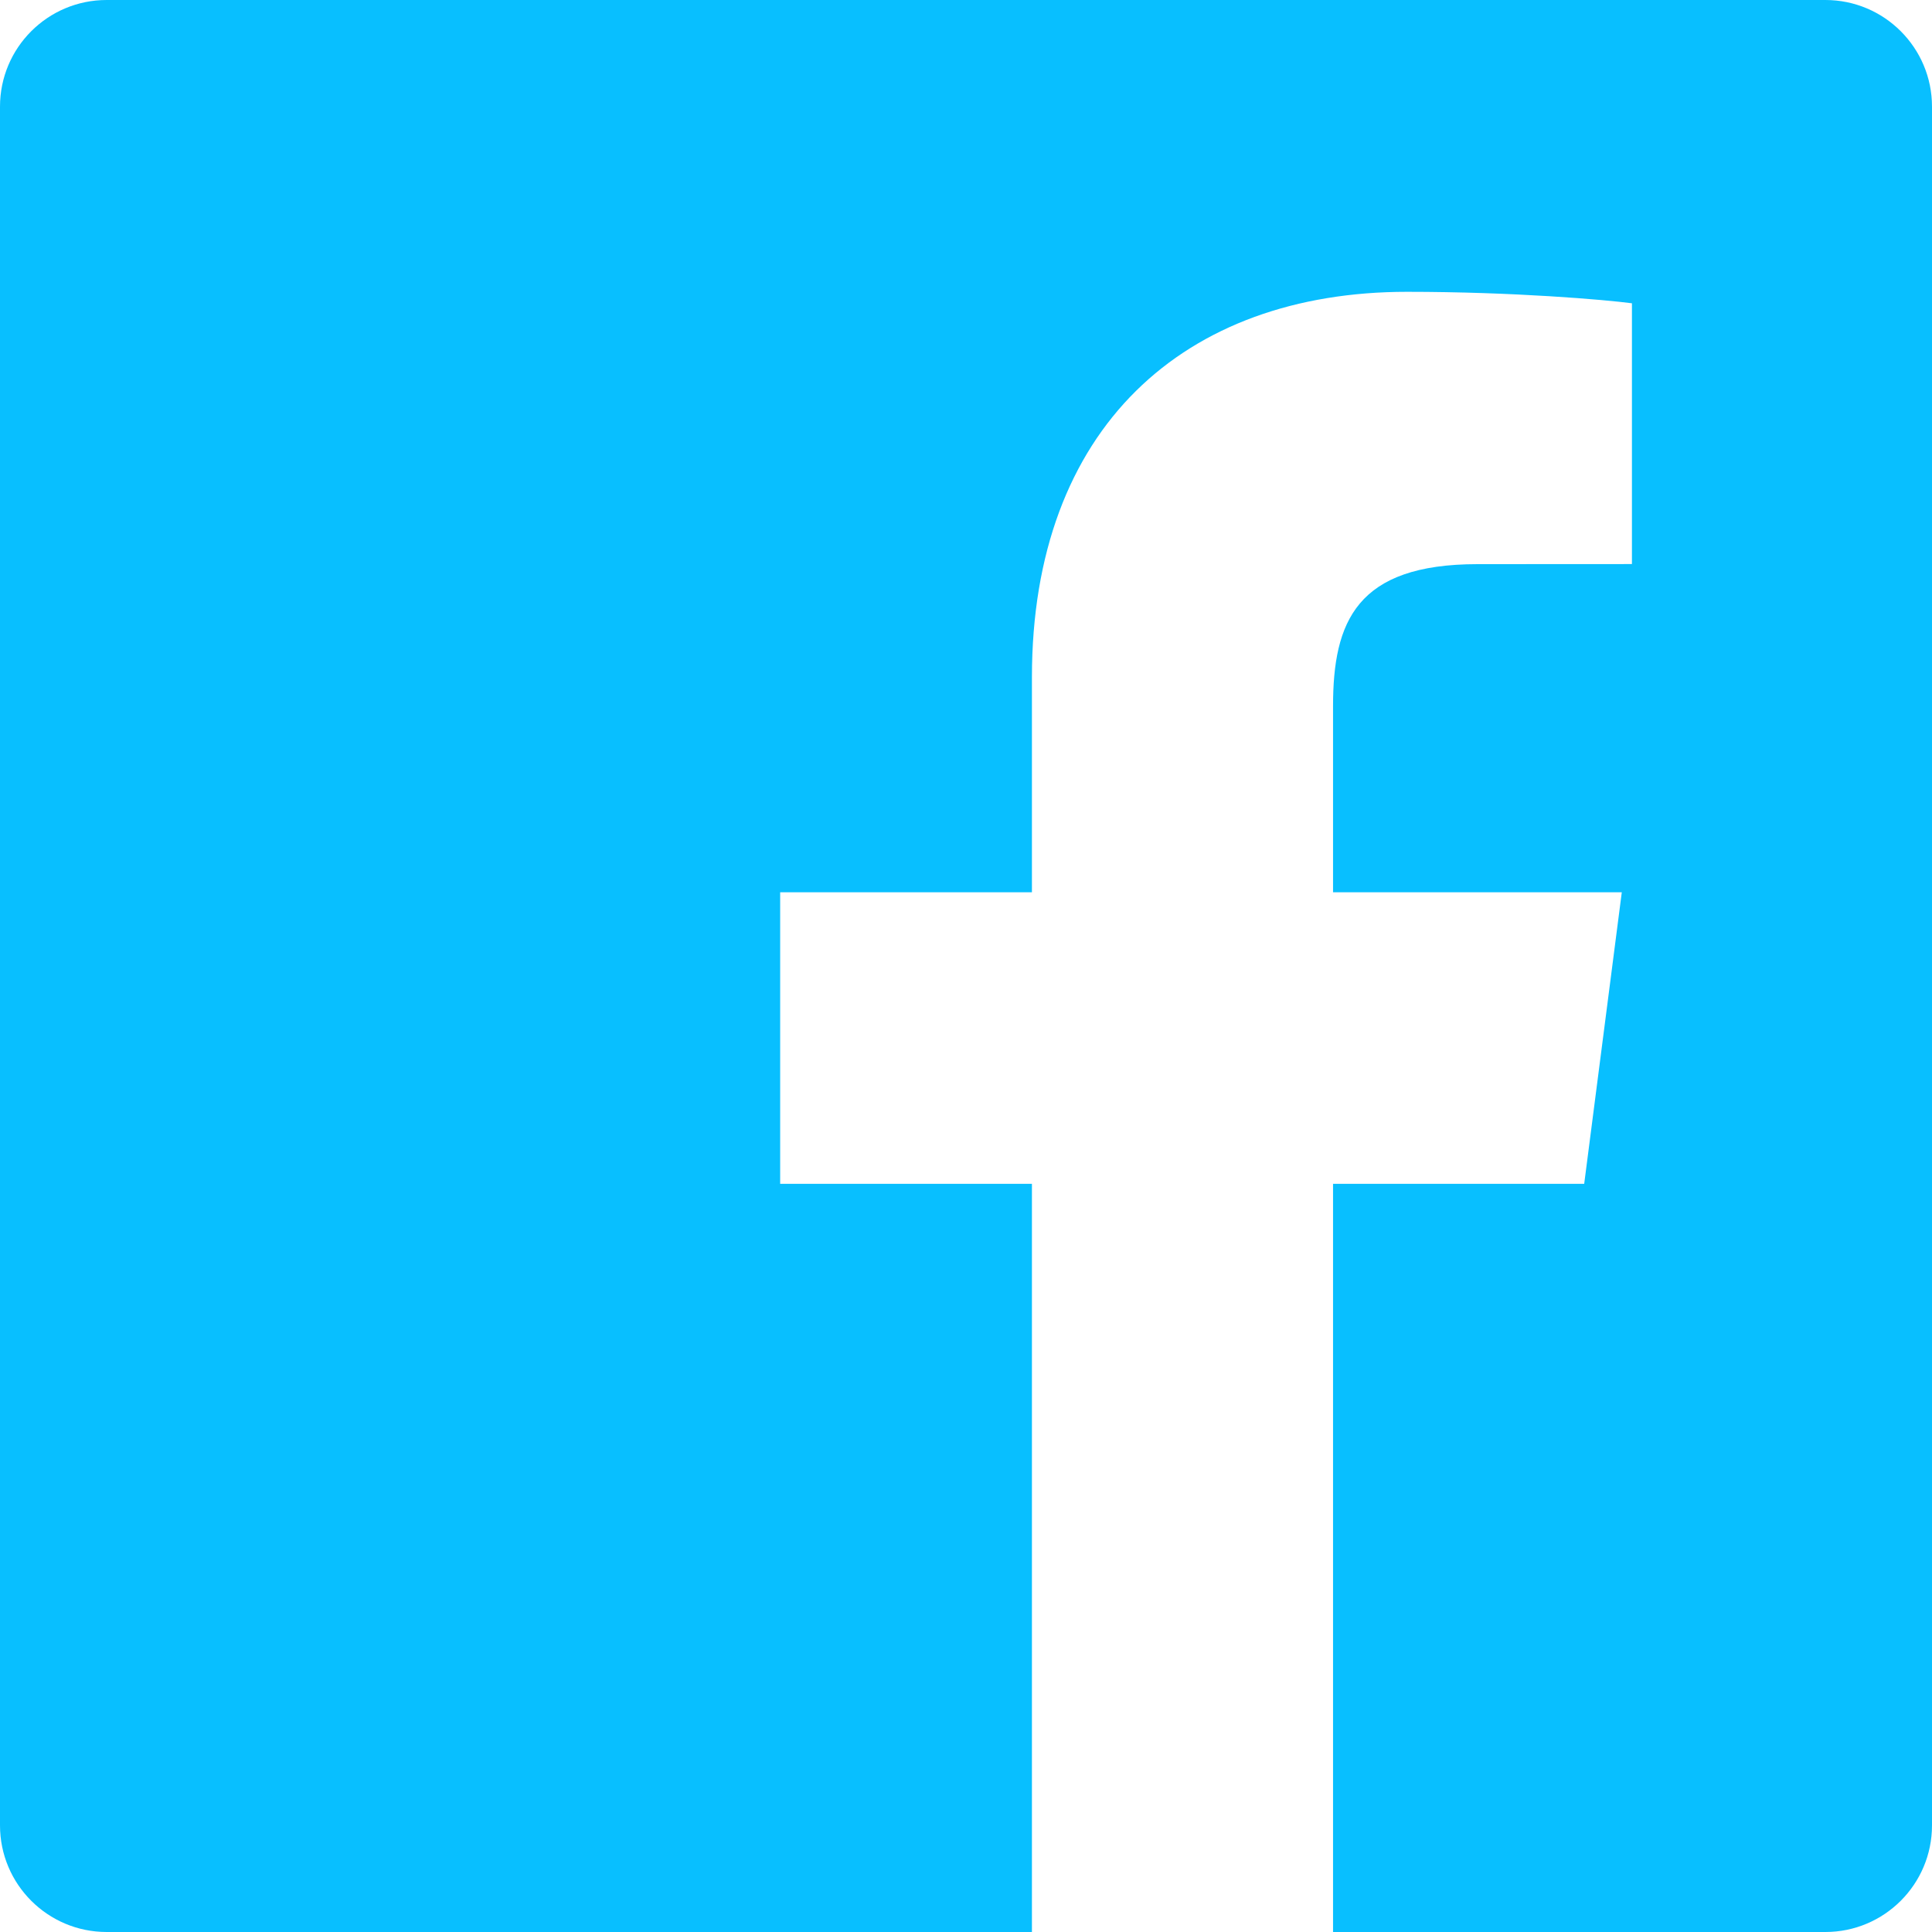
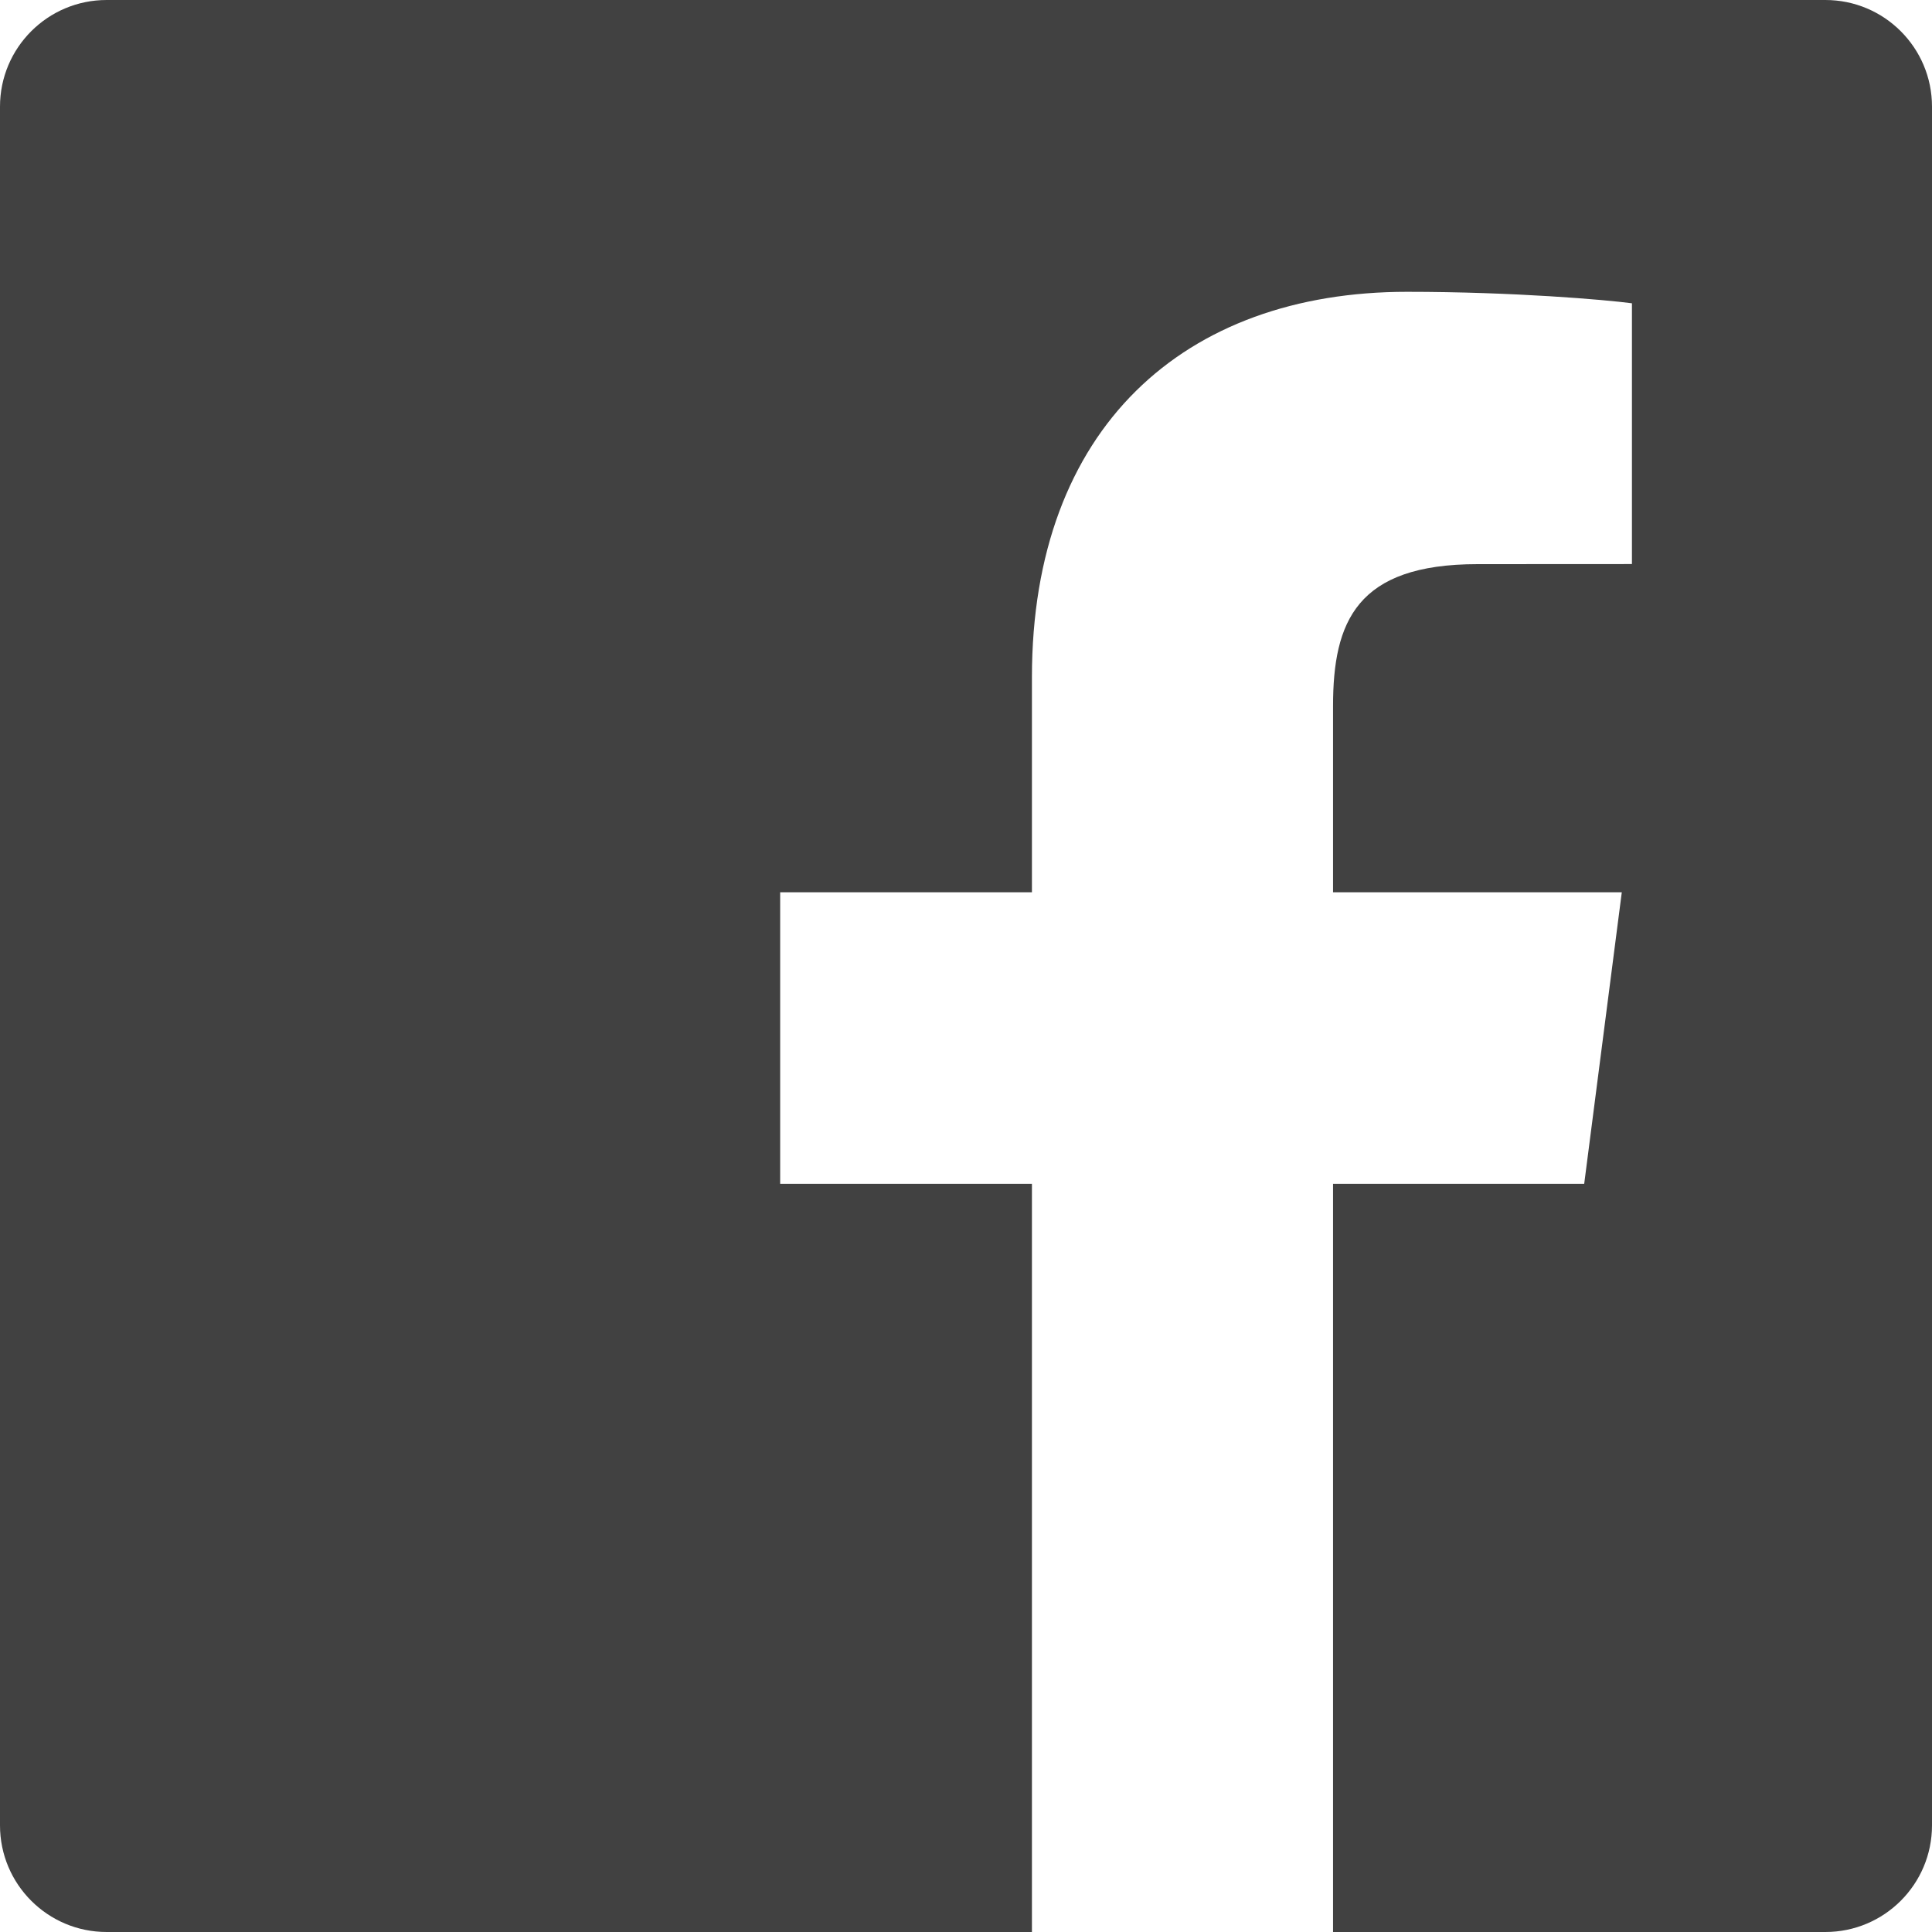
<svg xmlns="http://www.w3.org/2000/svg" width="800px" height="800px" viewBox="0 0 48 48" version="1.1" fill="#000000">
  <g id="SVGRepo_bgCarrier" stroke-width="0" />
  <g id="SVGRepo_tracerCarrier" stroke-linecap="round" stroke-linejoin="round" />
  <g id="SVGRepo_iconCarrier">
    <defs> </defs>
    <g id="Icons" stroke="none" stroke-width="1" fill="none" fill-rule="evenodd">
-       <g id="Color-" transform="translate(-200, -160)" fill="#08bfff">
+       <g id="Color-" transform="translate(-200, -160)" fill="#414141">
        <path d="M225.638,208 L202.649,208 C201.186,208 200,206.814 200,205.351 L200,162.649 C200,161.186 201.186,160 202.649,160 L245.351,160 C246.814,160 248,161.186 248,162.649 L248,205.351 C248,206.814 246.814,208 245.351,208 L233.119,208 L233.119,189.412 L239.359,189.412 L240.293,182.168 L233.119,182.168 L233.119,177.543 C233.119,175.445 233.702,174.016 236.709,174.016 L240.545,174.014 L240.545,167.535 C239.882,167.447 237.605,167.25 234.956,167.25 C229.425,167.25 225.638,170.626 225.638,176.825 L225.638,182.168 L219.383,182.168 L219.383,189.412 L225.638,189.412 L225.638,208 L225.638,208 Z" id="Facebook"> </path>
      </g>
    </g>
  </g>
</svg>
